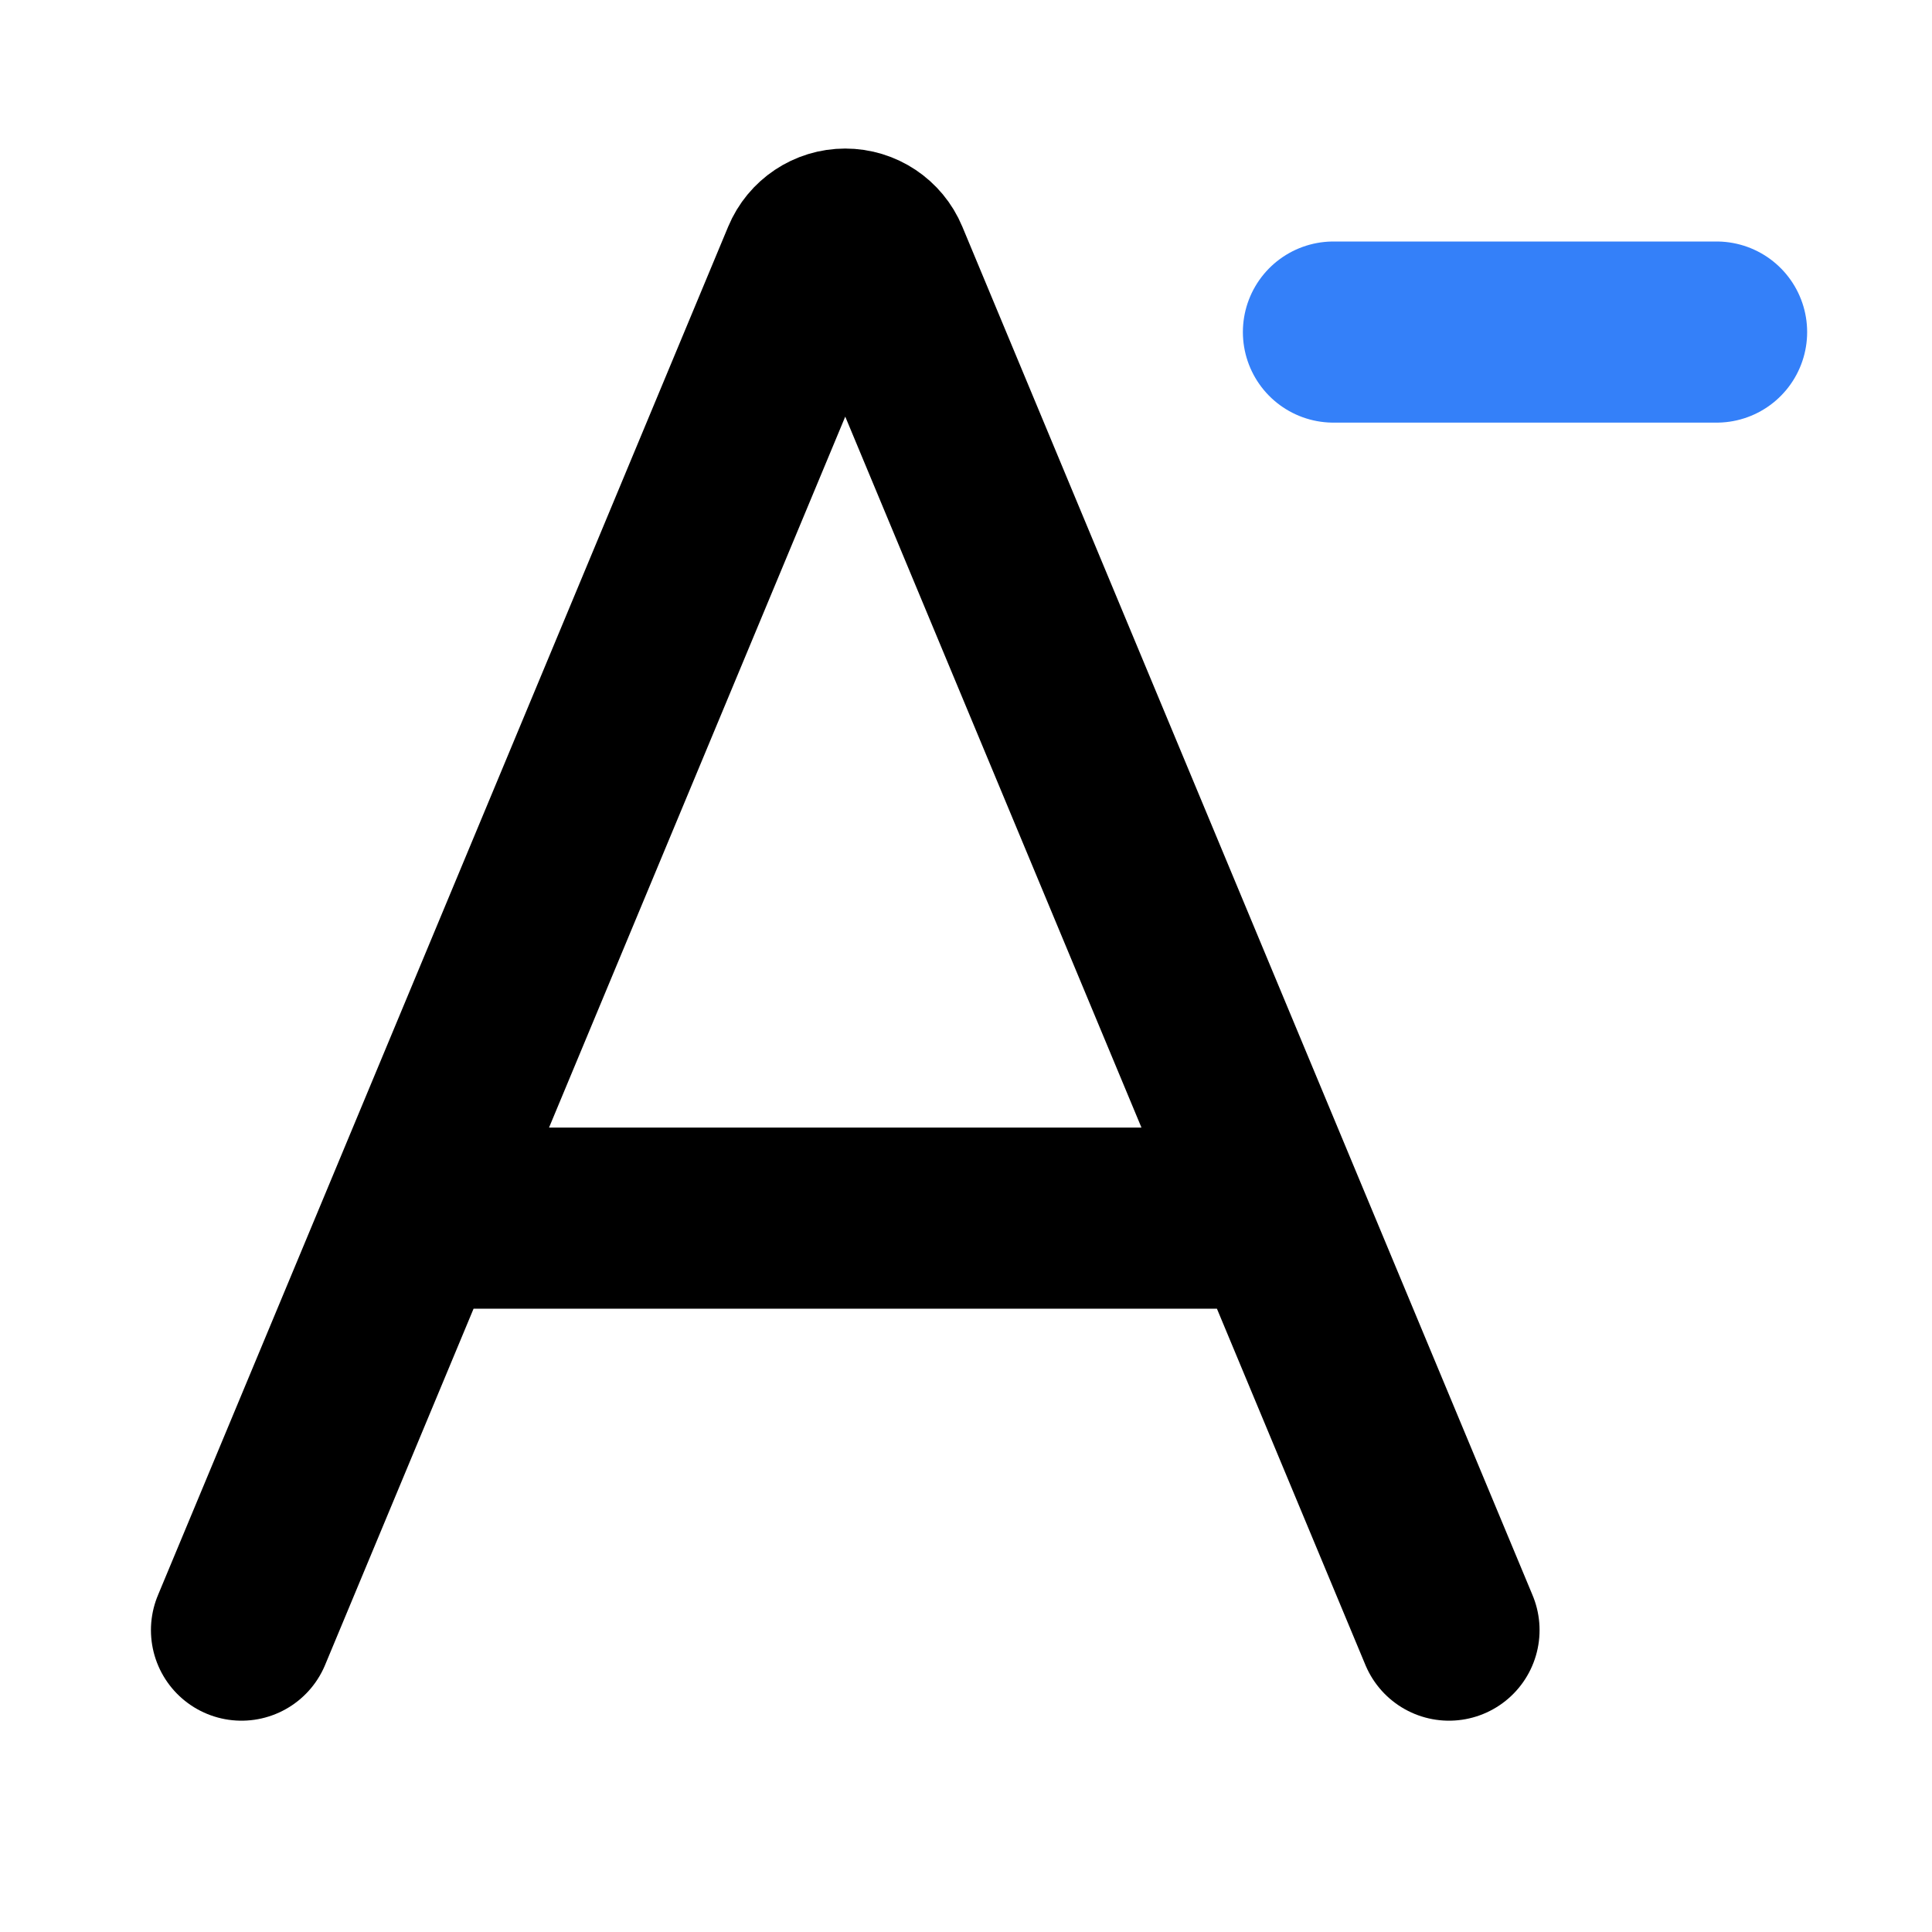
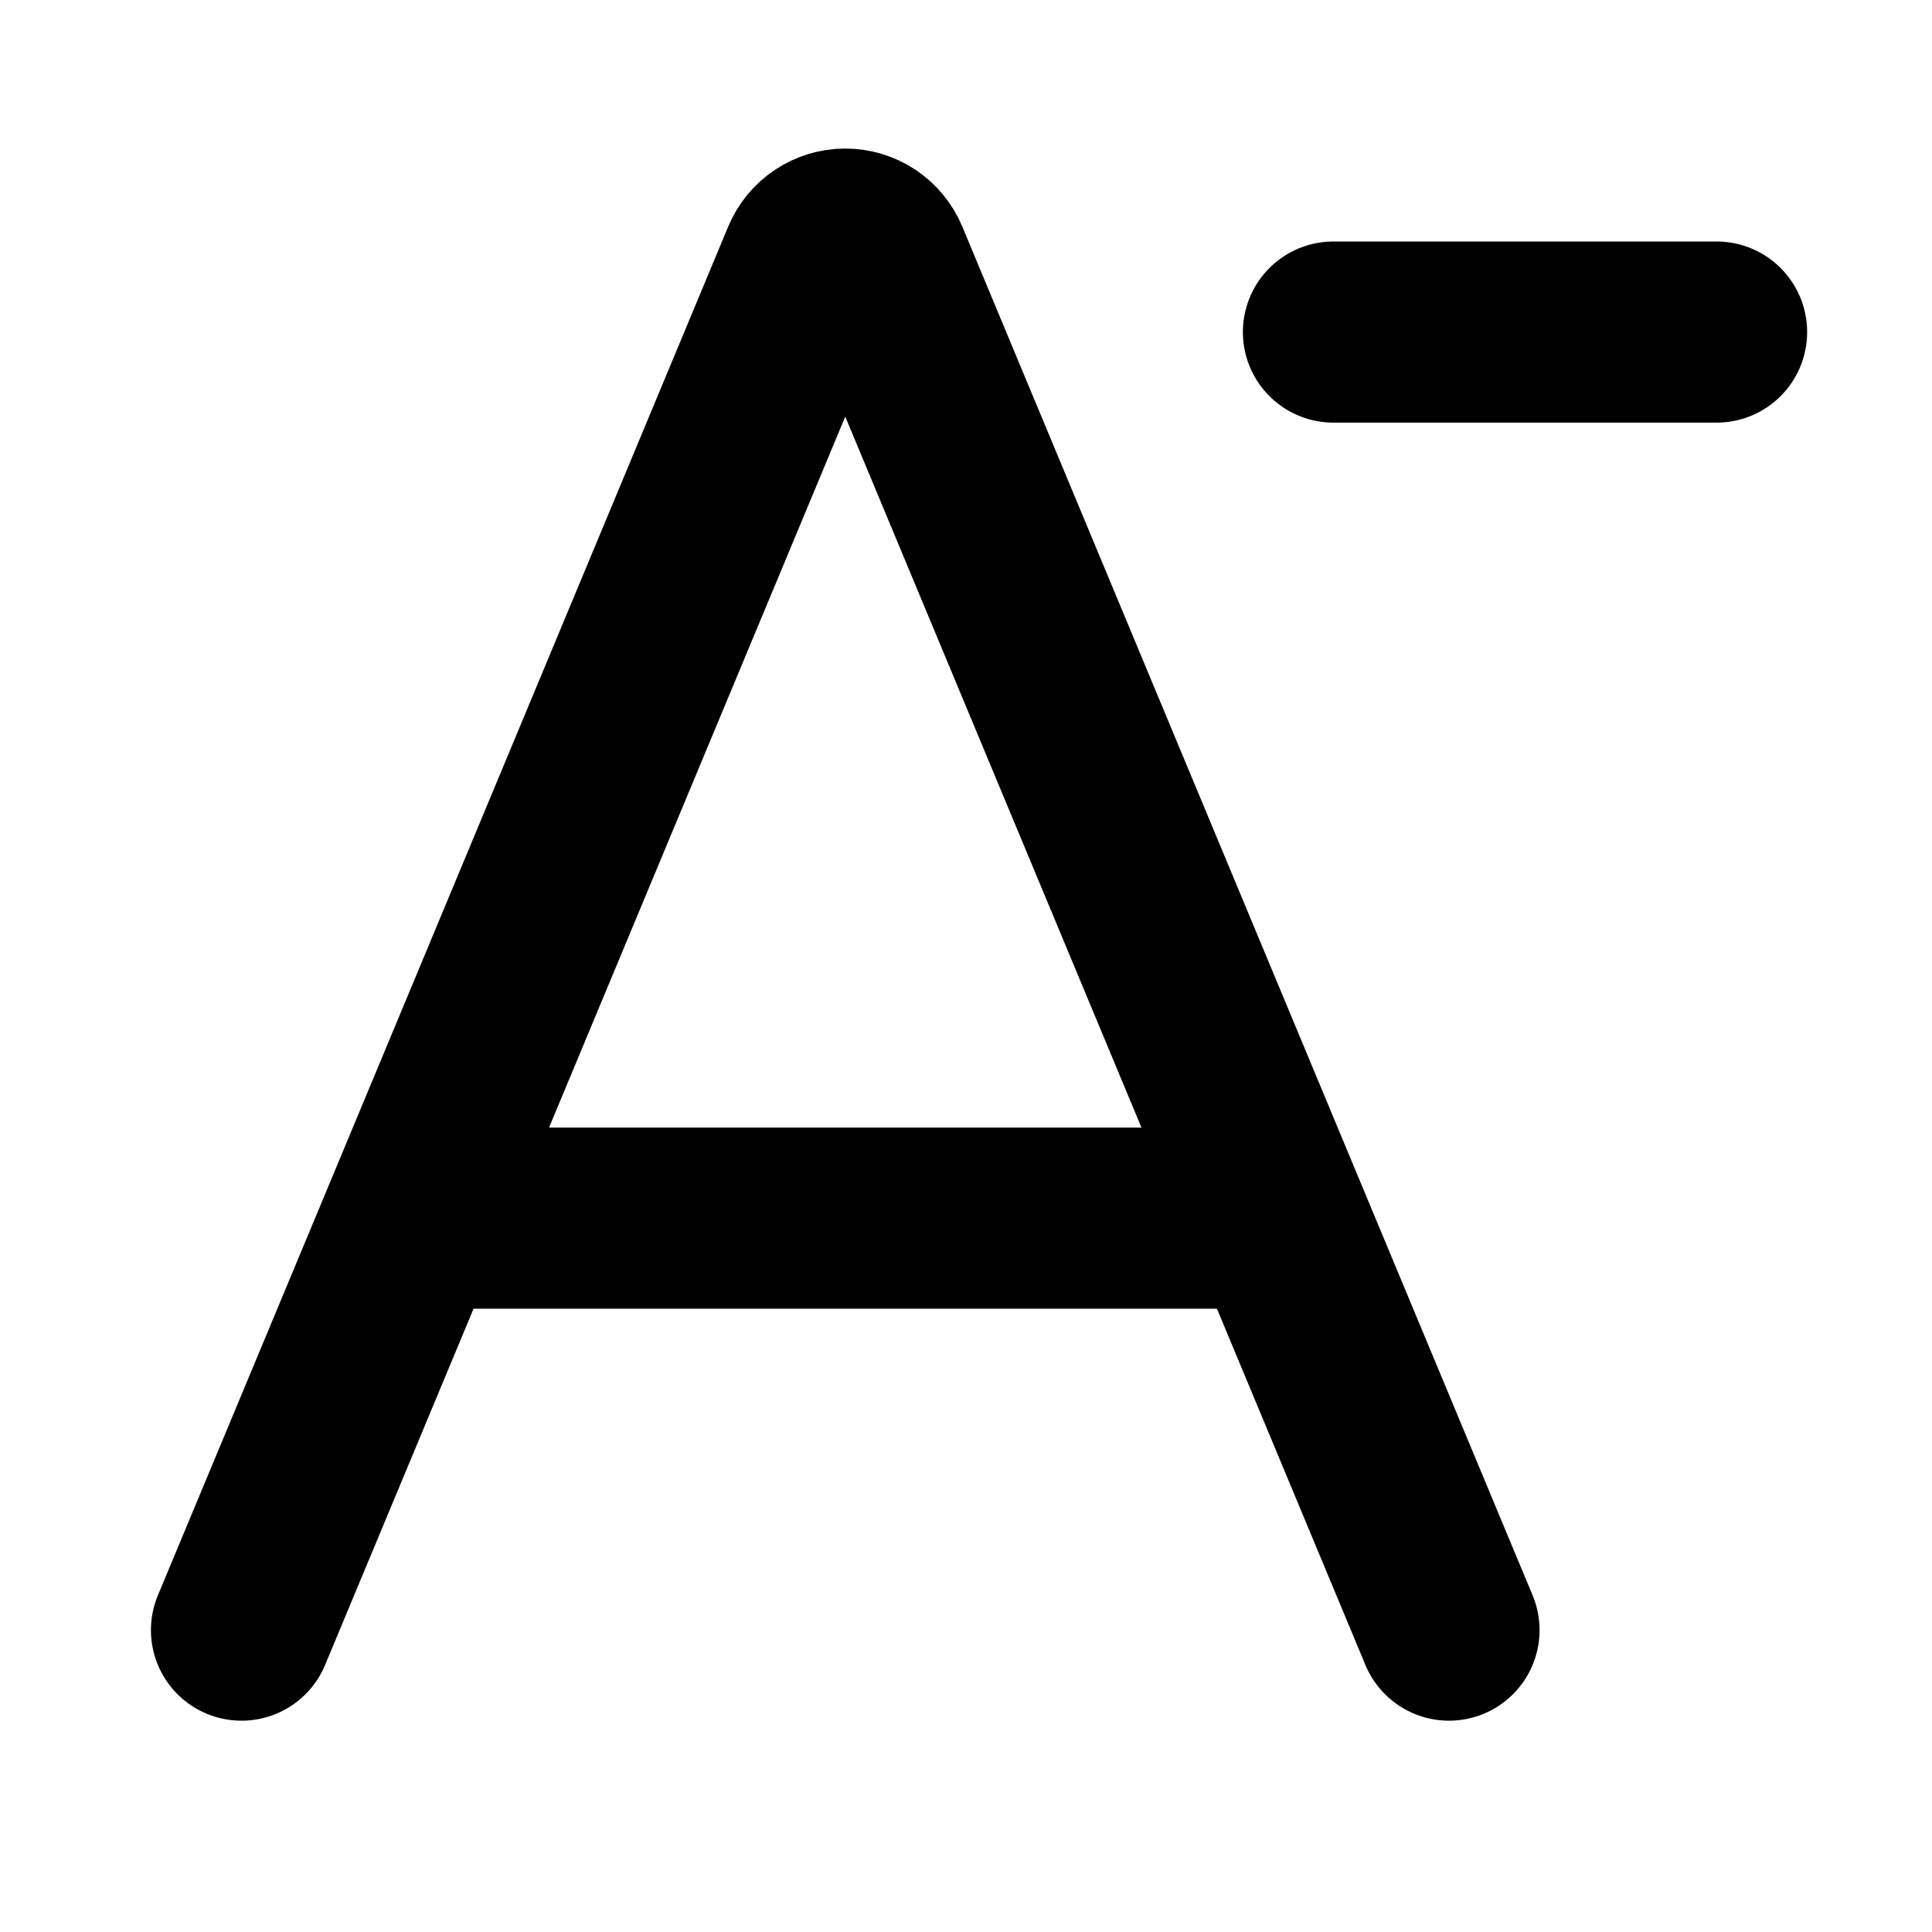
<svg xmlns="http://www.w3.org/2000/svg" width="16" height="16" viewBox="0 0 16 16" fill="none" stroke-width="1.5">
  <path d="M2 13.5l1.422-3.412m0 0l3.301-7.923a.3.3 0 0 1 .554 0l3.301 7.923m-7.156 0h7.156m0 0L12 13.5" stroke-linecap="round" fill="none" vector-effect="non-scaling-stroke" stroke="currentColor" />
-   <path d="M11.043 2.75h3.173" stroke-linecap="round" fill="none" vector-effect="non-scaling-stroke" stroke="#3480f9" />
+   <path d="M11.043 2.75h3.173" stroke-linecap="round" fill="none" vector-effect="non-scaling-stroke" stroke="currentColor" />
</svg>
